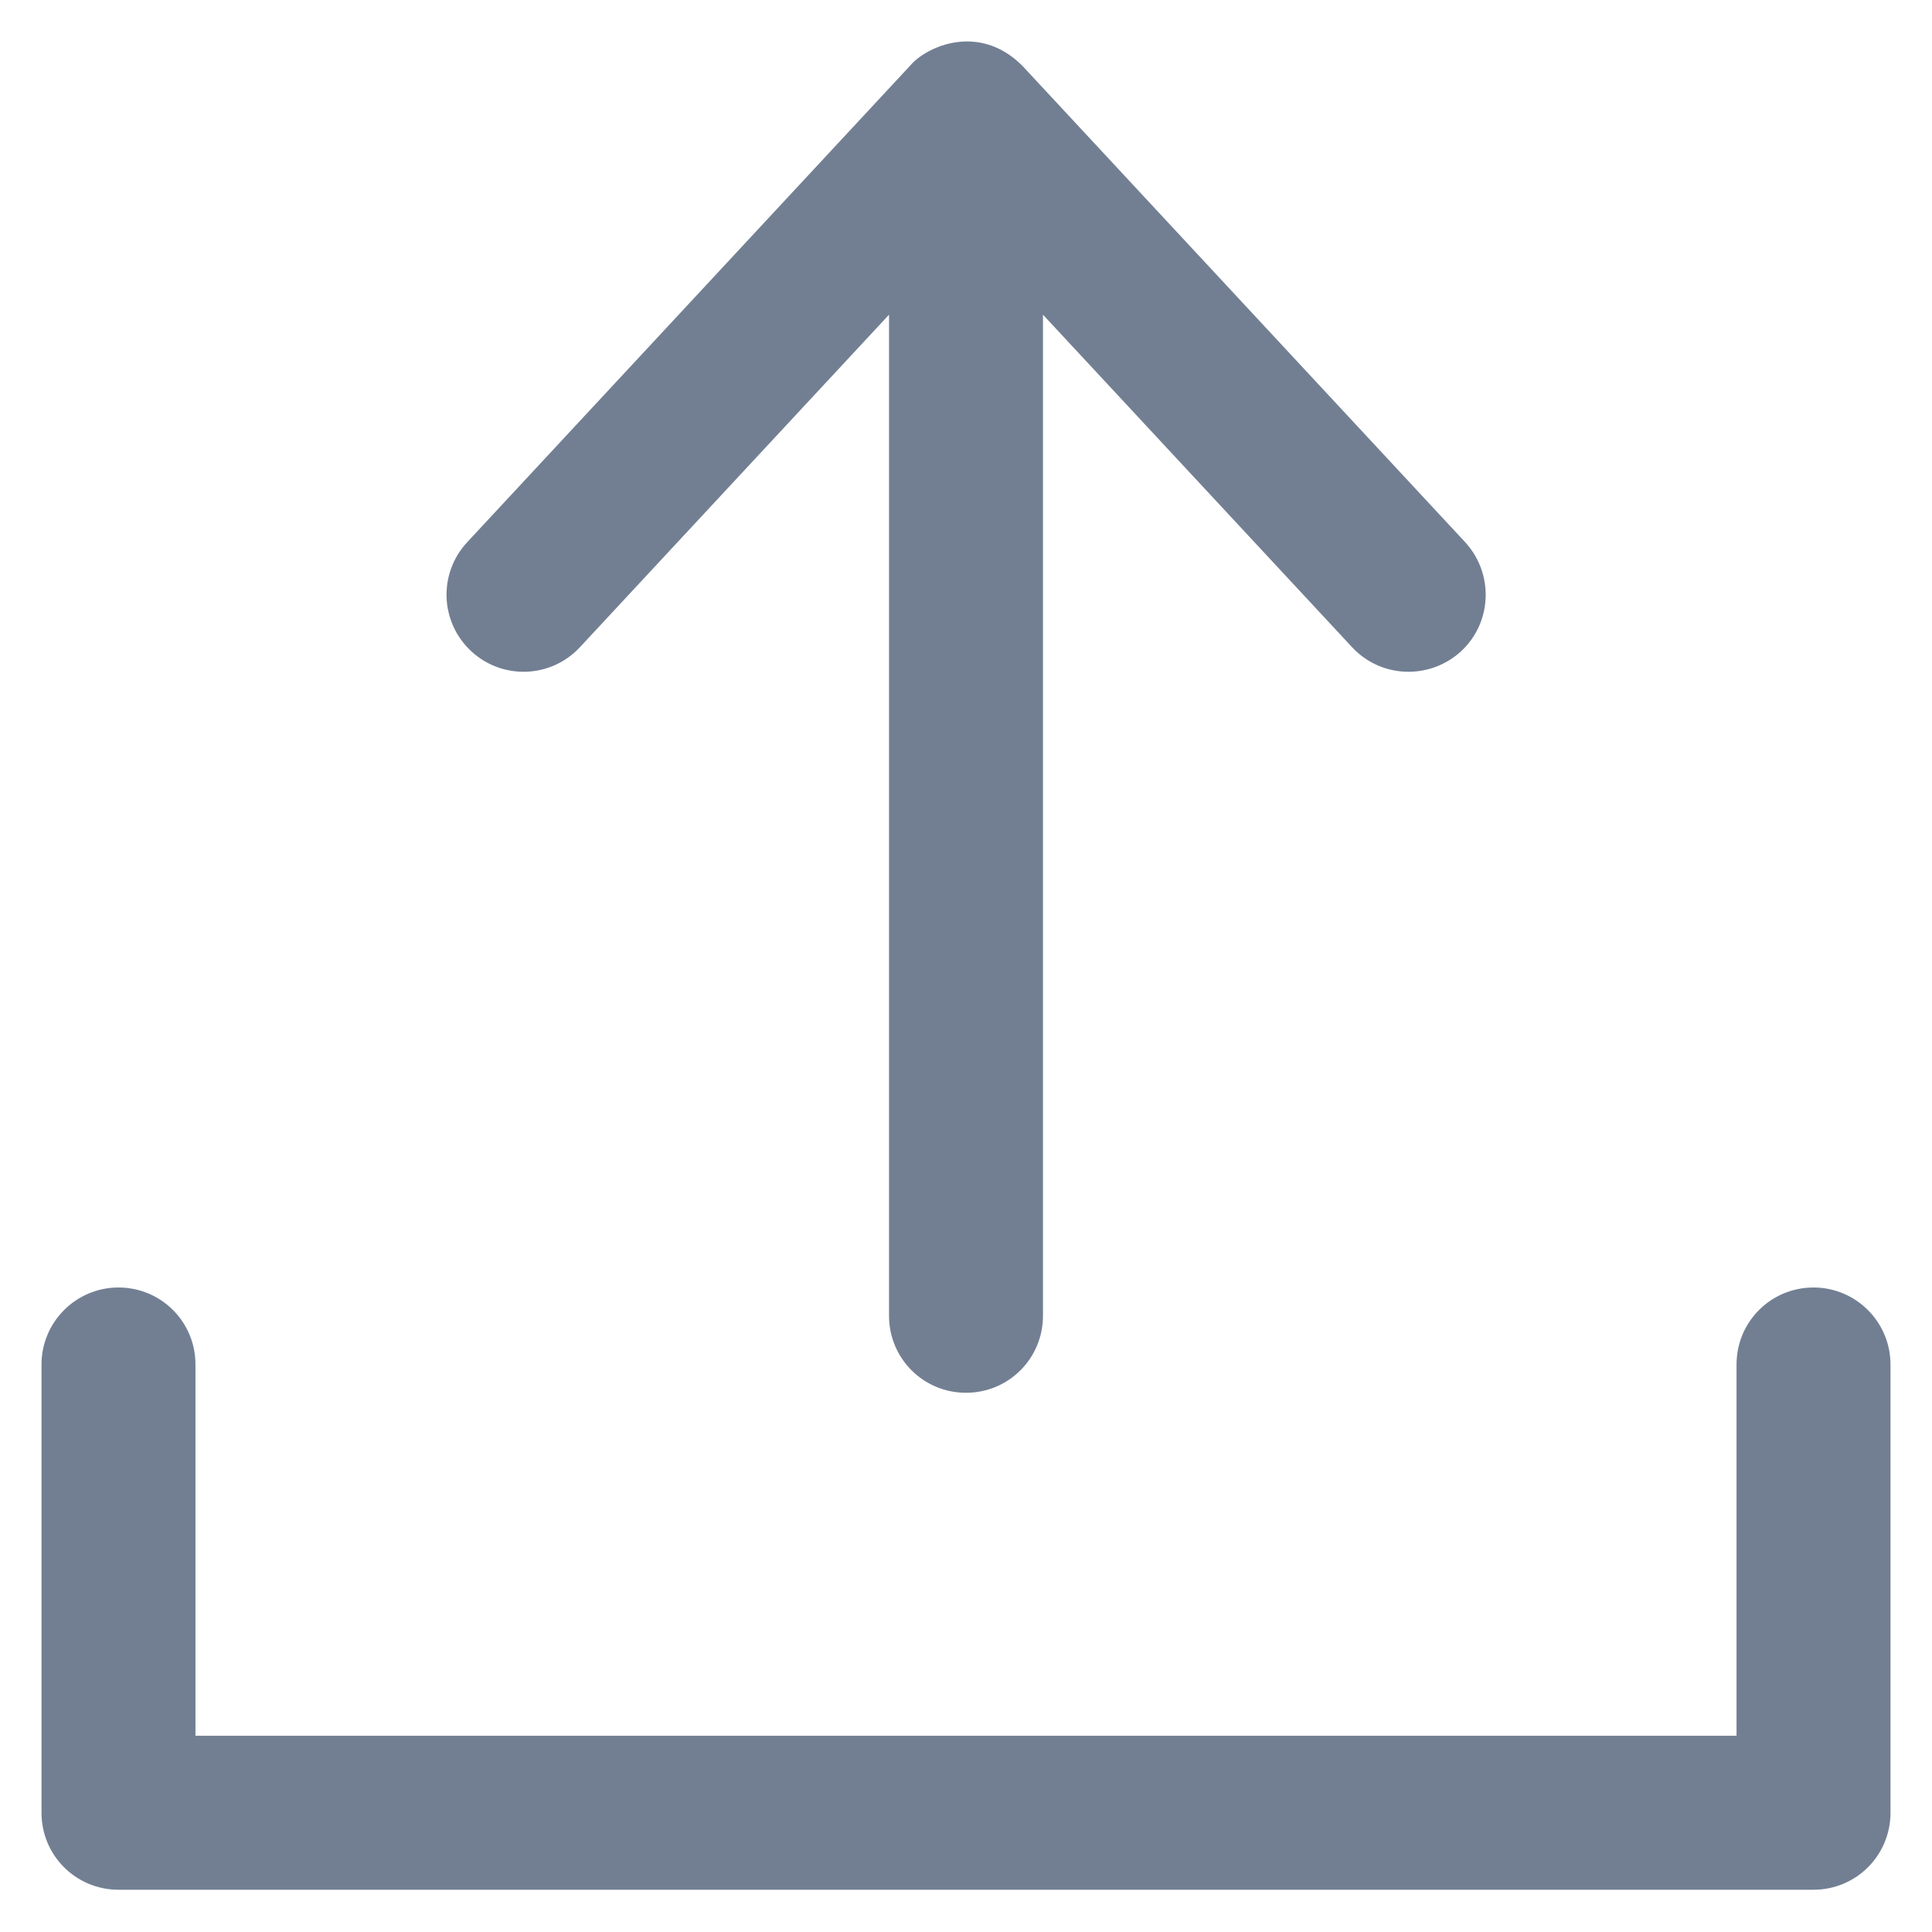
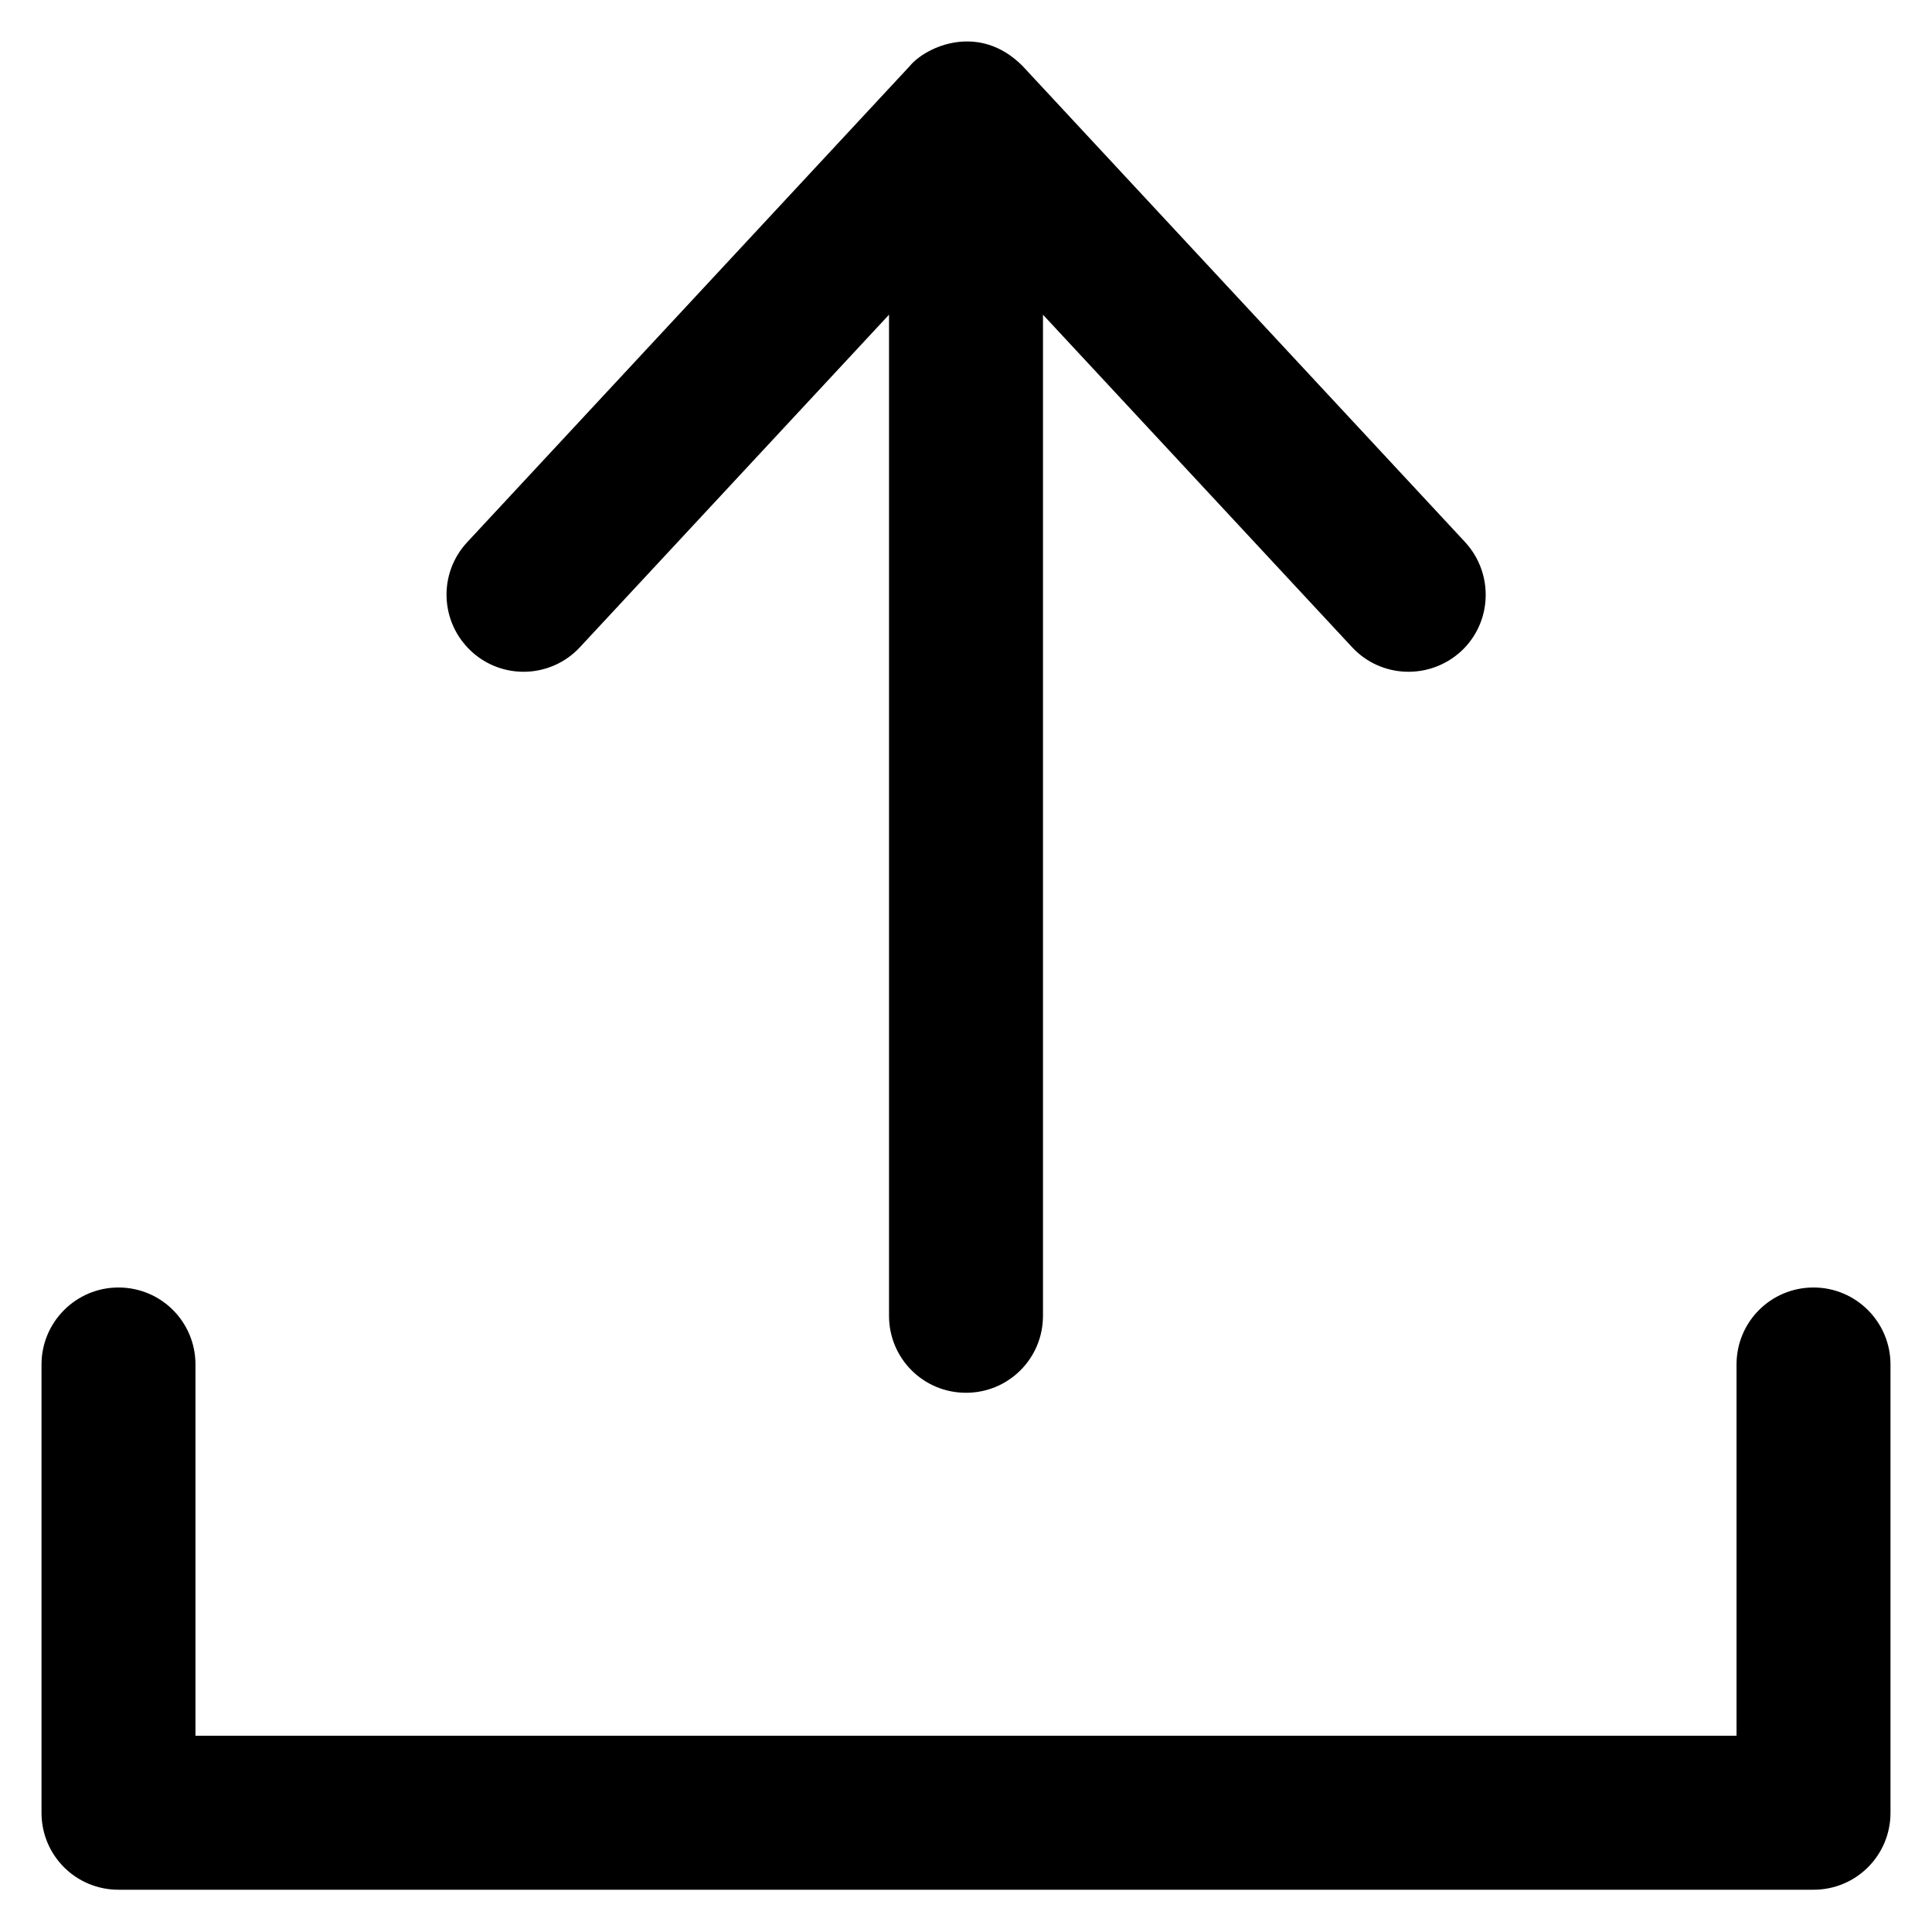
<svg xmlns="http://www.w3.org/2000/svg" version="1.1" viewBox="0 0 512 512" enable-background="new 0 0 512 512">
  <g>
-     <g fill="#727f93">
+     <g fill="#000000">
      <path d="m153.7,171.5l81.9-88.1v265.3c0,11.3 9.1,20.4 20.4,20.4 11.3,0 20.4-9.1 20.4-20.4v-265.3l81.9,88.1c7.7,8.3 20.6,8.7 28.9,1.1 8.3-7.7 8.7-20.6 1.1-28.9l-117.3-126.2c-11.5-11.6-25.6-5.2-29.9,0l-117.3,126.2c-7.7,8.3-7.2,21.2 1.1,28.9 8.2,7.6 21.1,7.2 28.8-1.1z" />
      <path d="M480.6,341.2c-11.3,0-20.4,9.1-20.4,20.4V460H51.8v-98.4c0-11.3-9.1-20.4-20.4-20.4S11,350.4,11,361.6v118.8    c0,11.3,9.1,20.4,20.4,20.4h449.2c11.3,0,20.4-9.1,20.4-20.4V361.6C501,350.4,491.9,341.2,480.6,341.2z" />
    </g>
  </g>
</svg>
